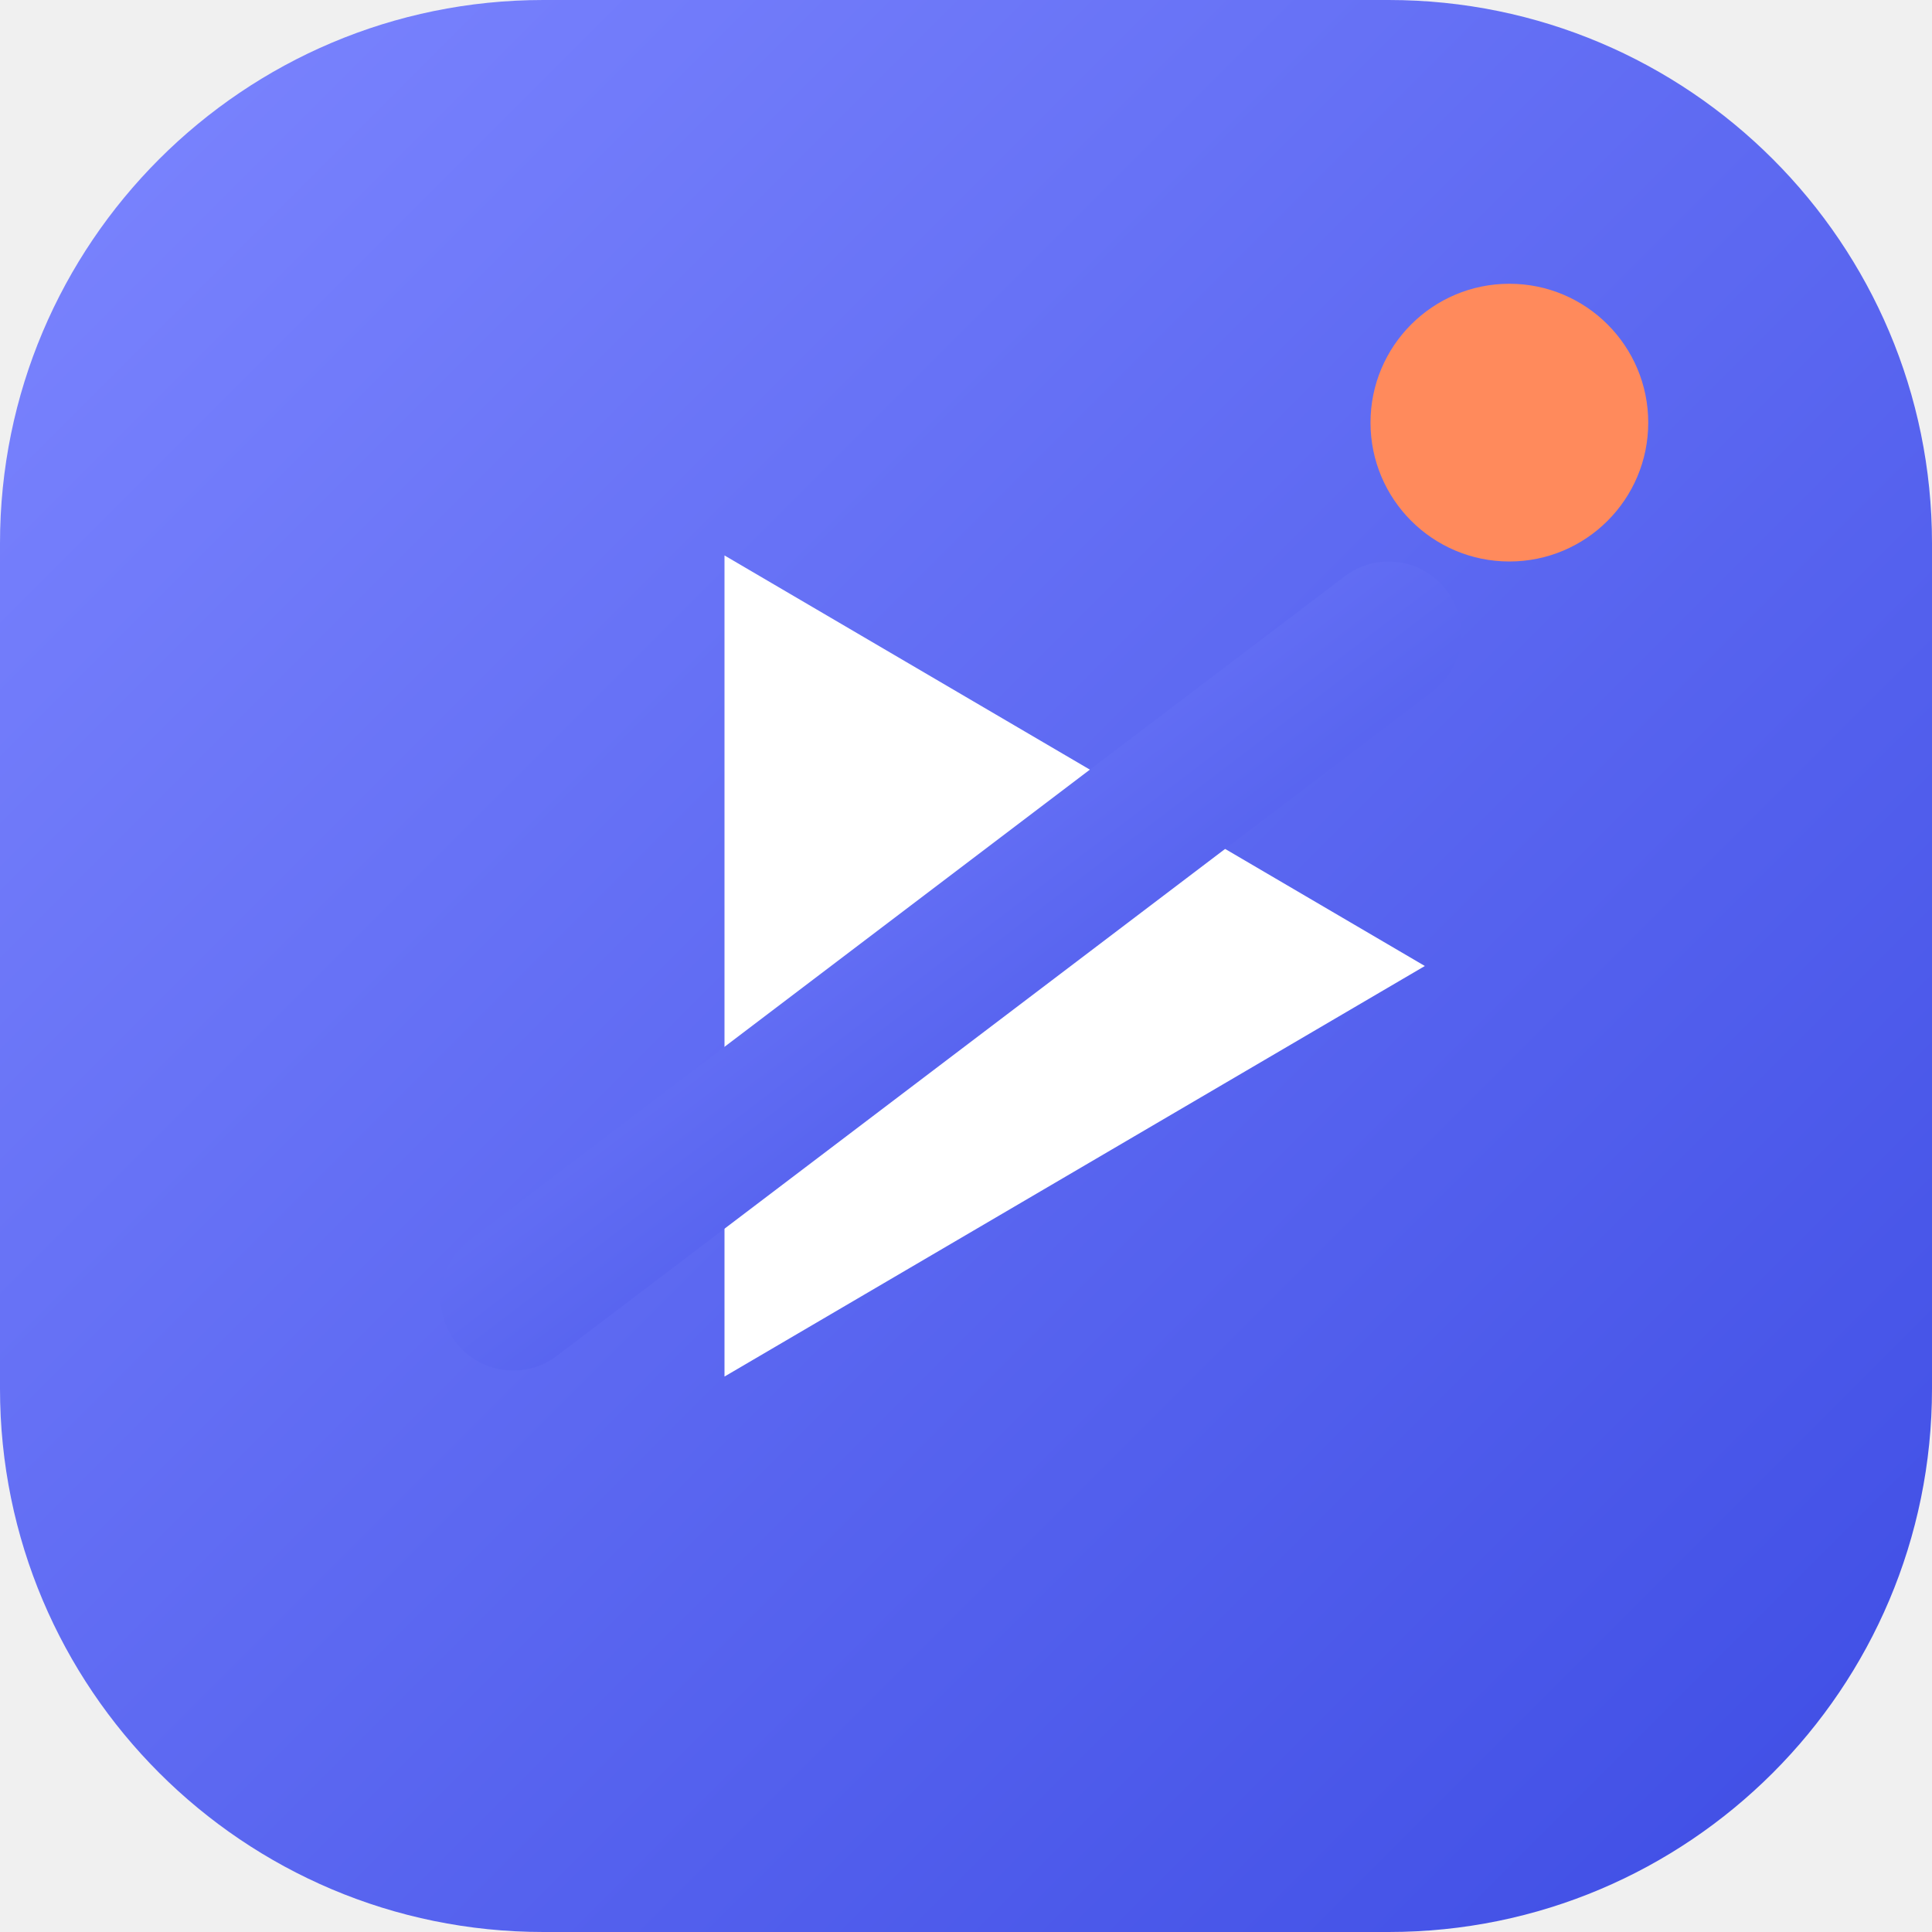
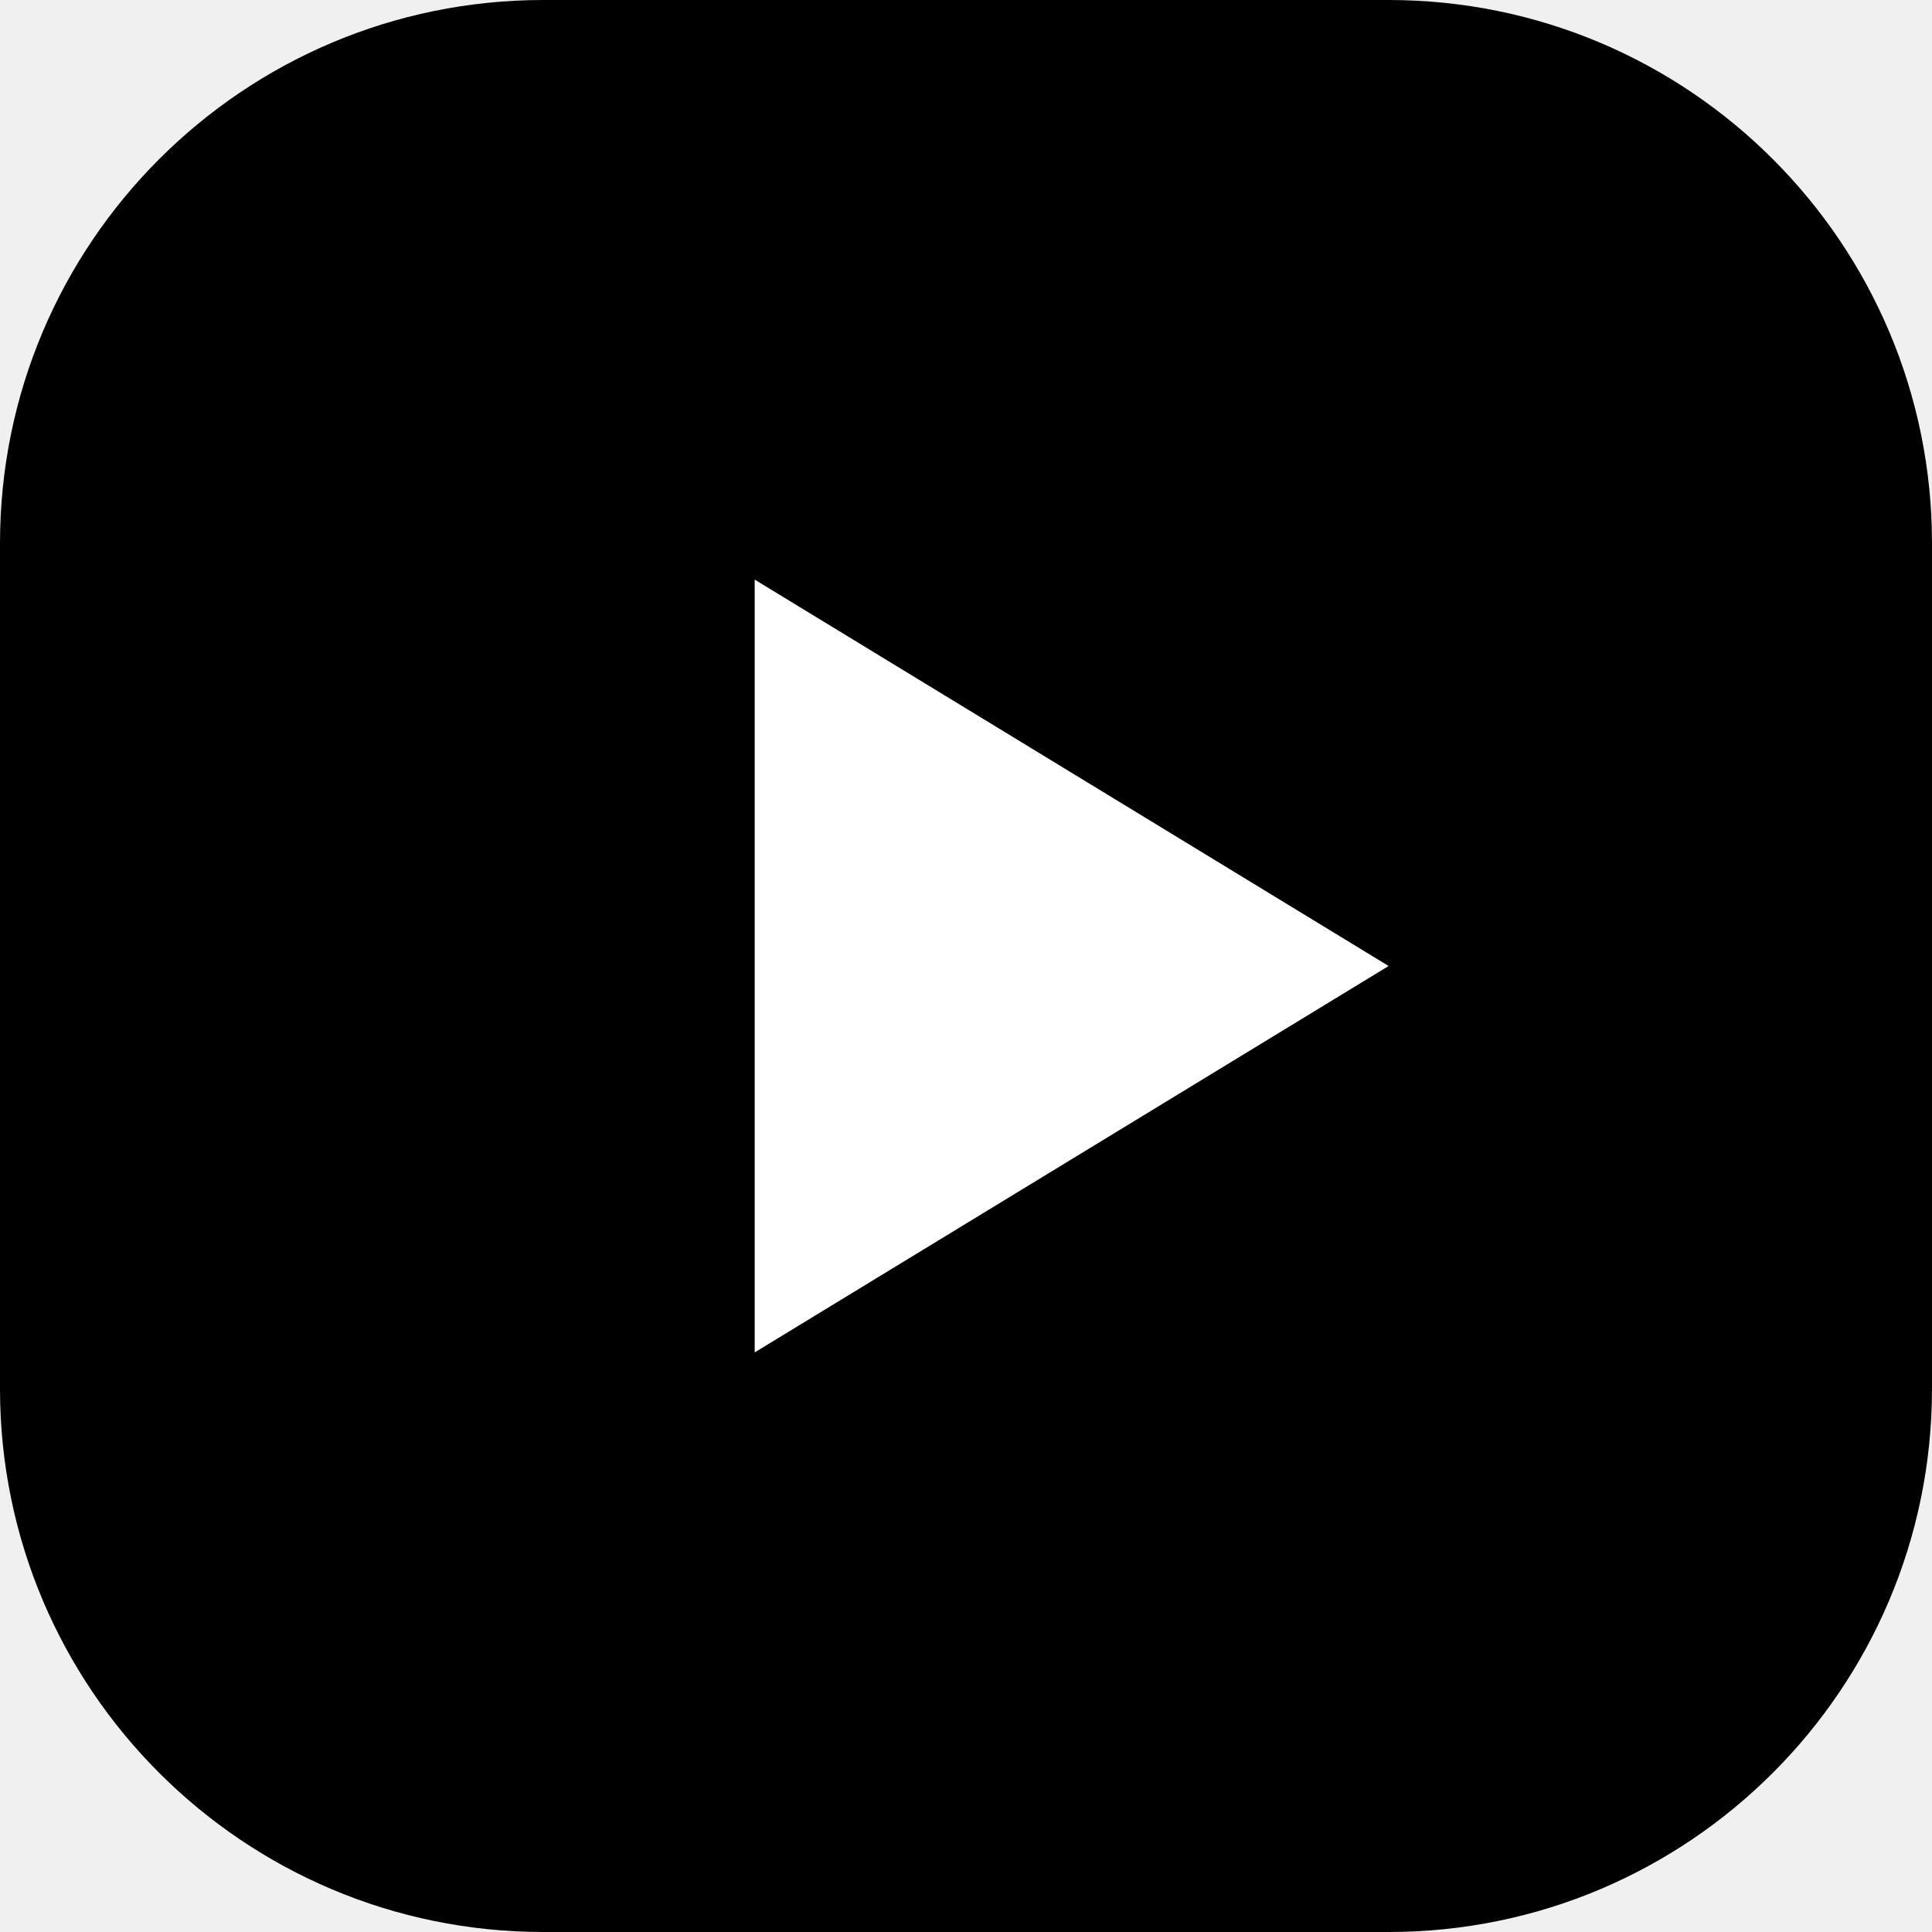
<svg xmlns="http://www.w3.org/2000/svg" viewBox="0 0 32 32">
-   <defs>
-     <linearGradient id="g" x1="0" y1="0" x2="1" y2="1">
-       <stop offset="0" stop-color="#7d86ff" />
-       <stop offset="1" stop-color="#3d4ce4" />
-     </linearGradient>
-   </defs>
-   <rect width="32" height="32" rx="9" fill="url(#g)" />
-   <path d="M12 9.2 23.6 16 12 22.8Z" fill="#fff" />
-   <path d="M8.5 21.5 23 10.5" stroke="url(#g)" stroke-width="2.4" stroke-linecap="round" />
-   <circle cx="25" cy="7" r="2.3" fill="#ff8a5c" />
+   <style>.b{fill:#000}.f{fill:#fff}@media (prefers-color-scheme:dark){.b{fill:#fff}.f{fill:#000}}</style>
+   <rect class="b" width="32" height="32" rx="9" />
+   <path class="f" d="M12.5 9.6 23 16l-10.5 6.4Z" />
</svg>
